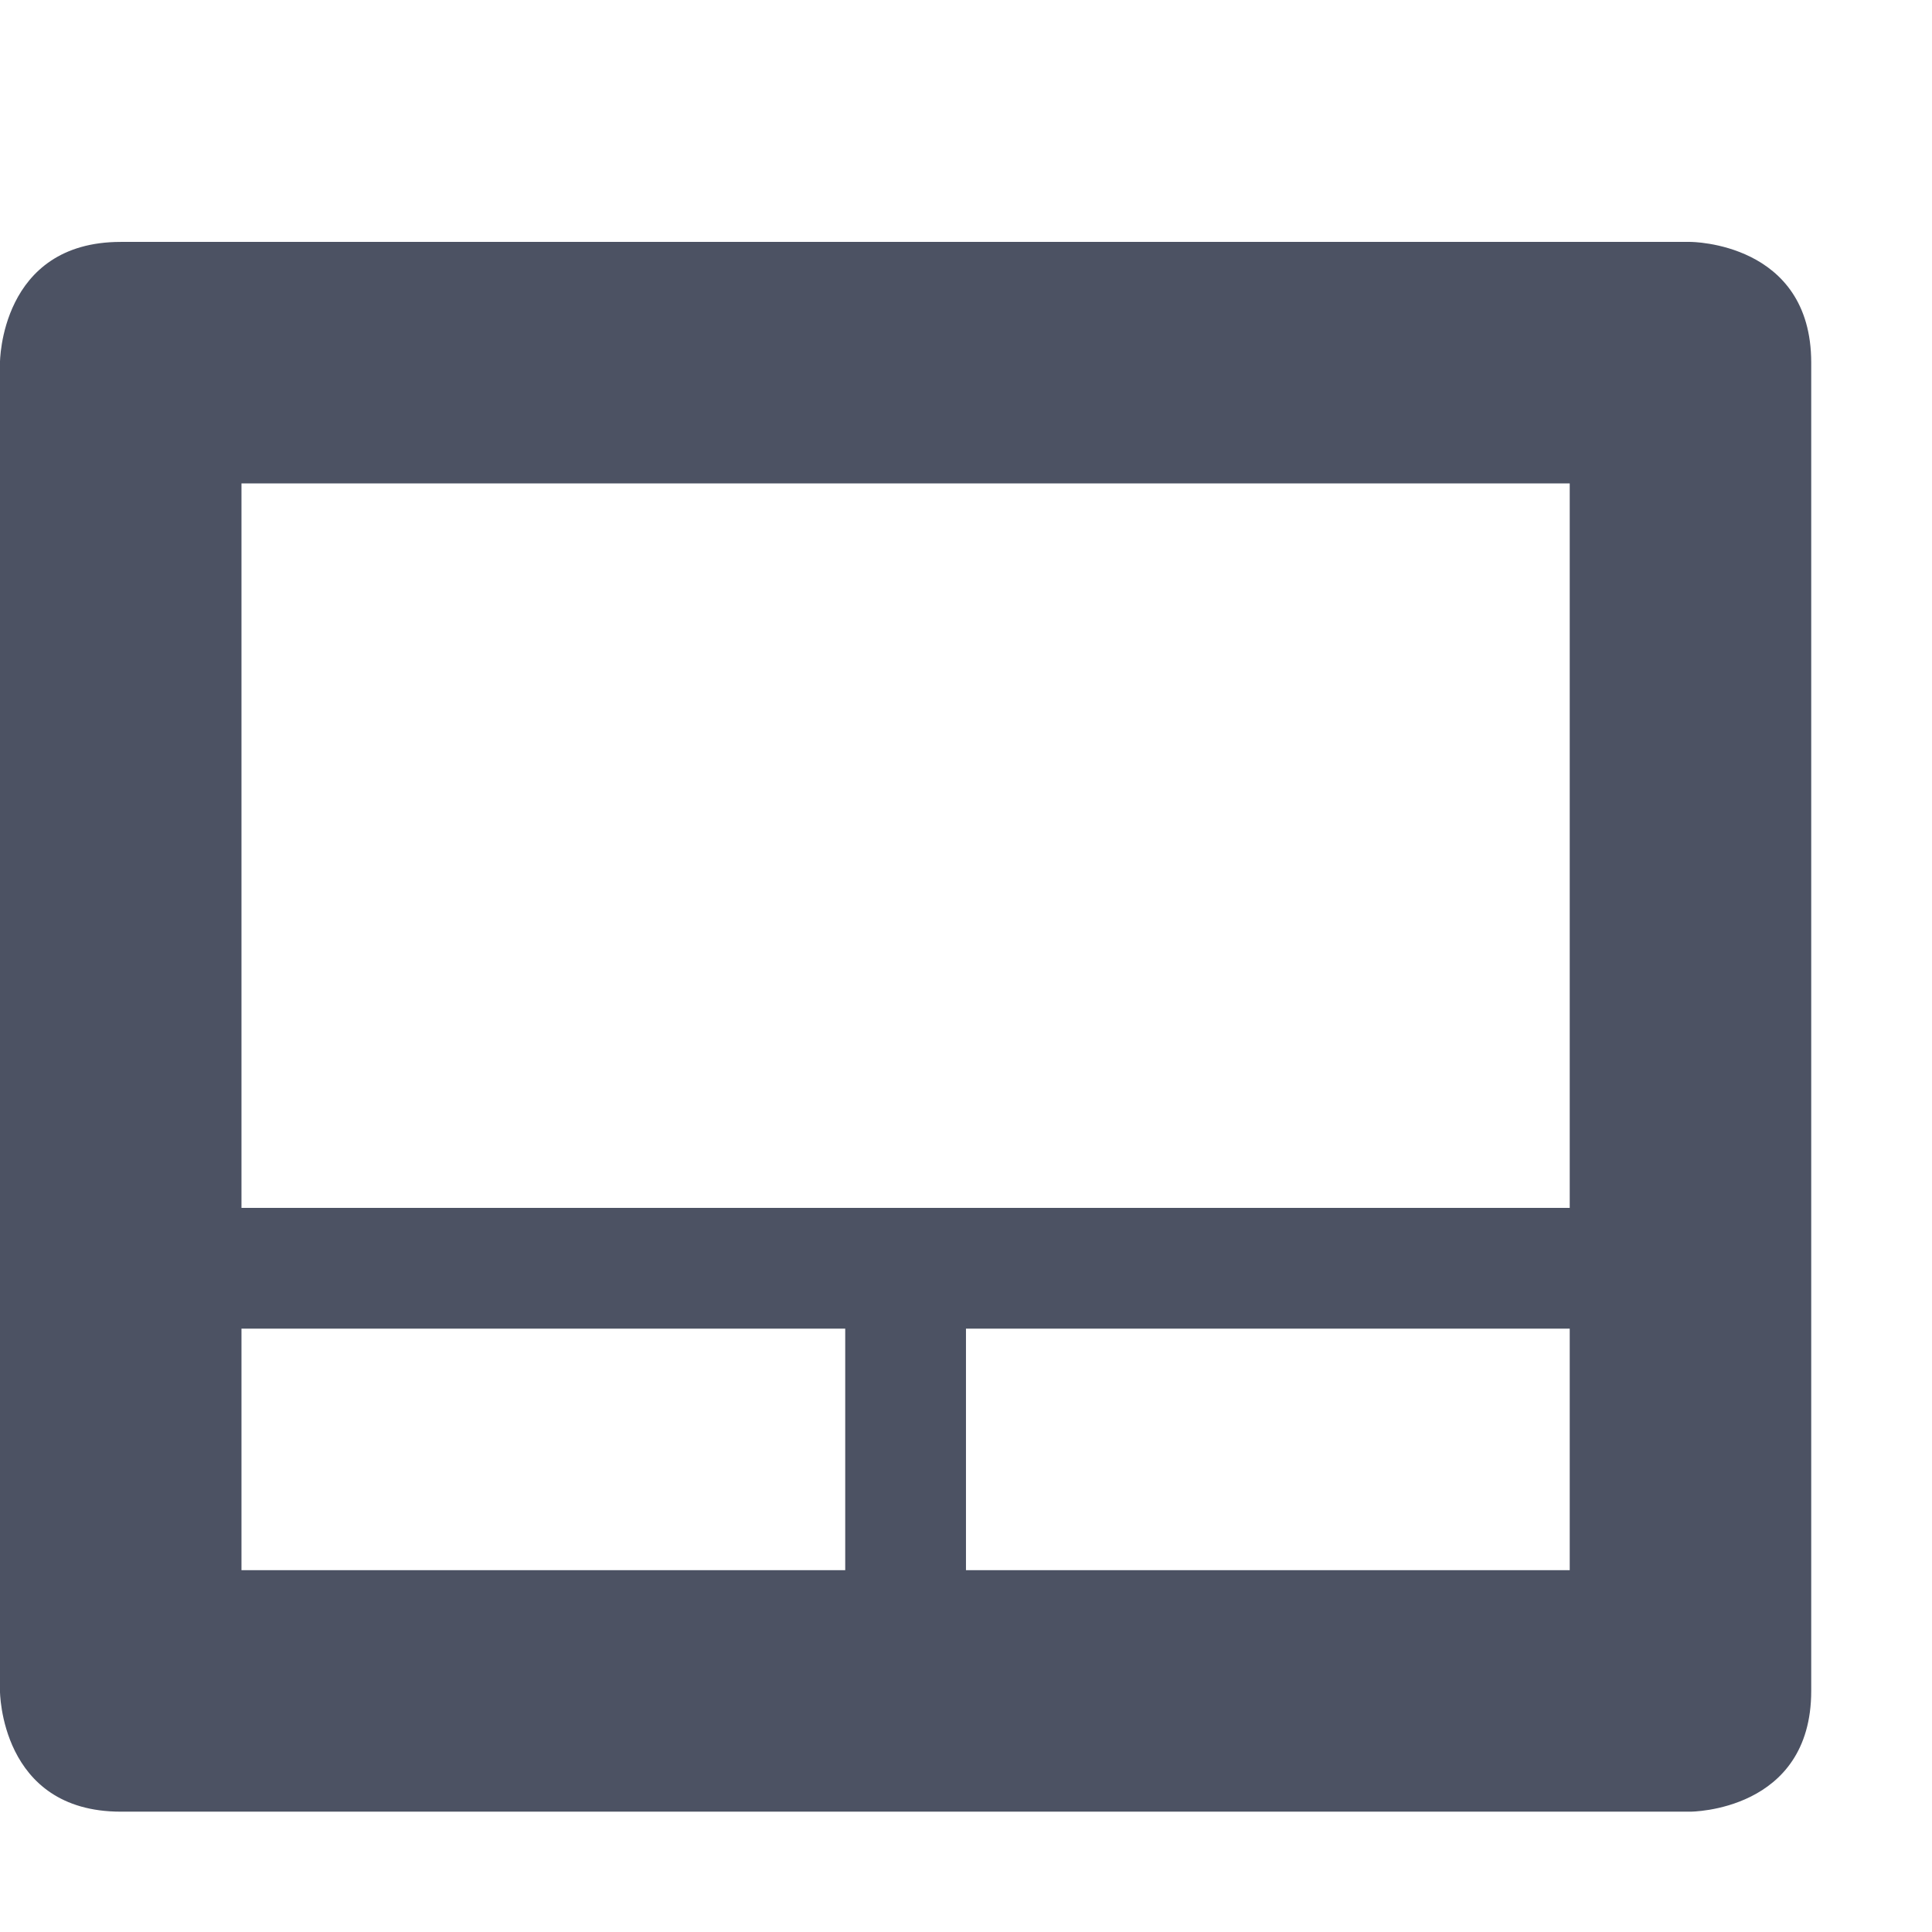
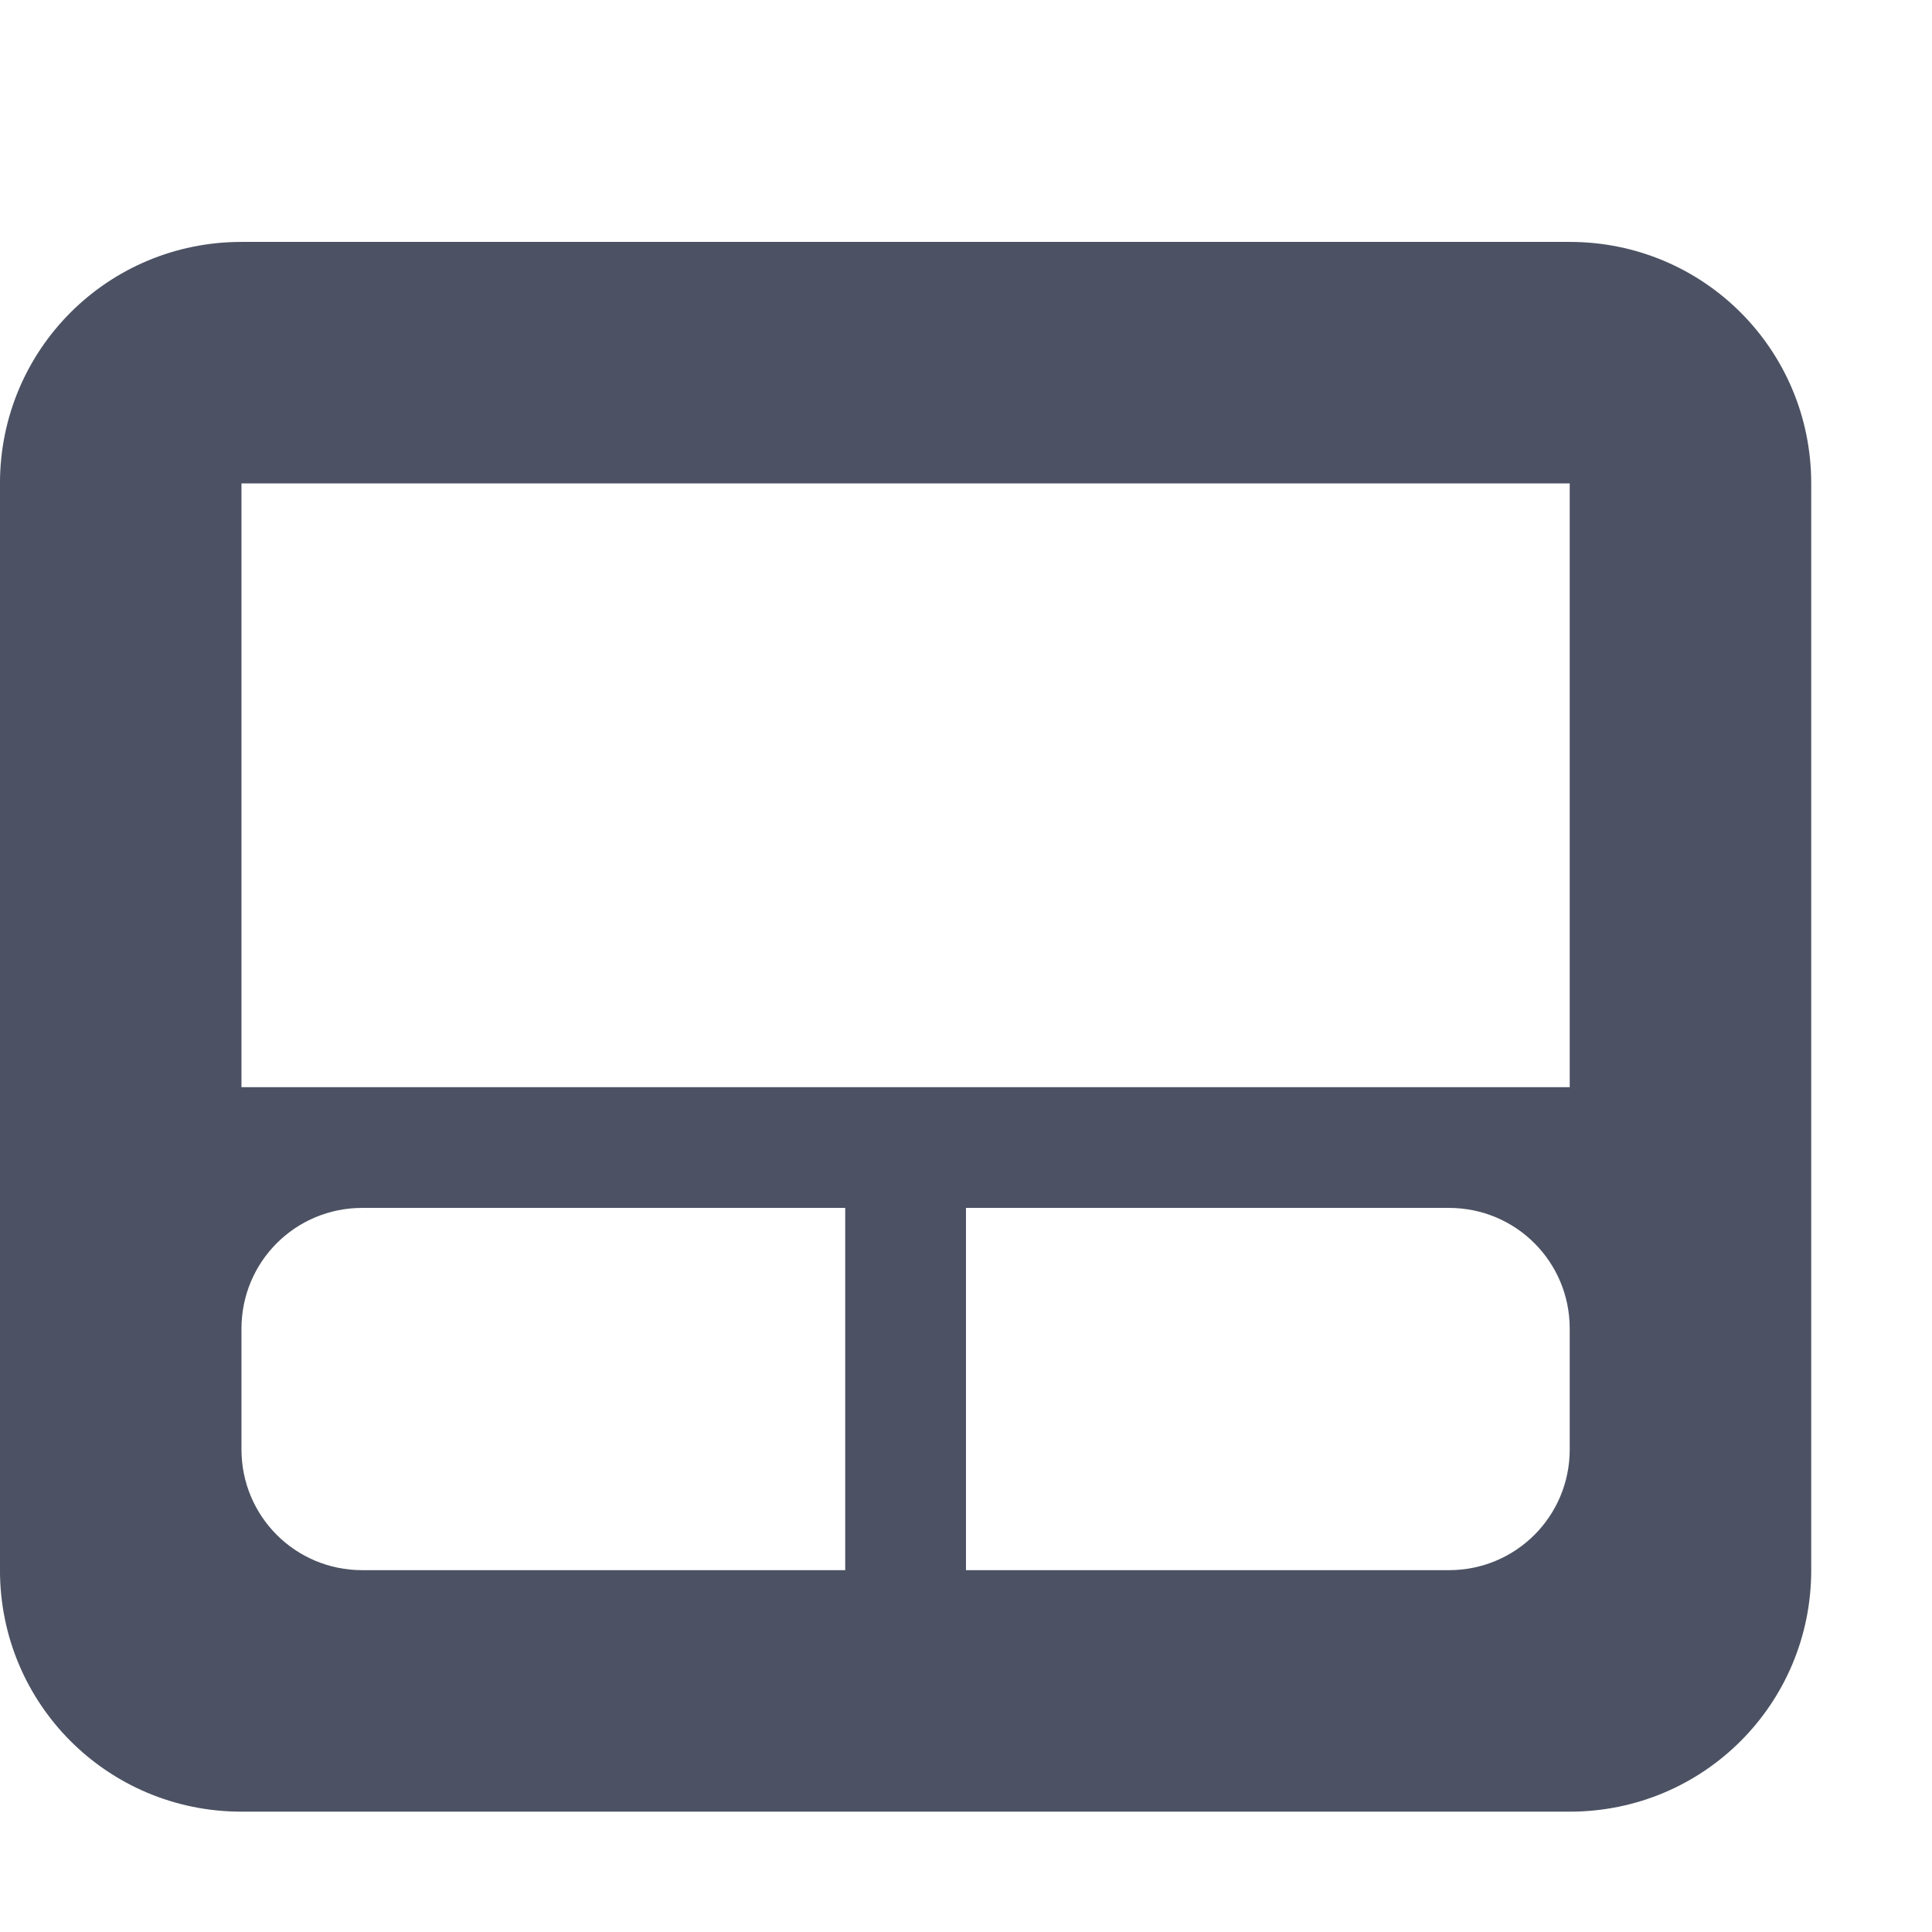
<svg xmlns="http://www.w3.org/2000/svg" xmlns:ns1="http://www.openswatchbook.org/uri/2009/osb" height="16" id="svg7384" style="enable-background:new" version="1.1" width="16">
  <defs id="defs7386">
    <linearGradient id="linearGradient6882" ns1:paint="solid">
      <stop id="stop6884" offset="0" style="stop-color:#555555;stop-opacity:1;" />
    </linearGradient>
    <linearGradient id="linearGradient5606" ns1:paint="solid">
      <stop id="stop5608" offset="0" style="stop-color:#000000;stop-opacity:1;" />
    </linearGradient>
    <filter id="filter7554" style="color-interpolation-filters:sRGB">
      <feBlend id="feBlend7556" in2="BackgroundImage" mode="darken" />
    </filter>
  </defs>
  <g id="layer9" style="display:inline" transform="translate(-465.0002,235.0034)" />
  <g id="layer10" style="display:inline;filter:url(#filter7554)" transform="translate(-465.0002,235.0034)">
-     <path d="m 466,-233 c -1,0 -1,1 -1,1 v 11 c 0,0 0,1 1,1 h 13 c 0,0 1,0 1,-1 v -11 c 0,-1 -1,-1 -1,-1 z m 1,2 h 11 v 6 h -11 z m 0,7 h 5 v 2 h -5 z m 6,0 h 5 v 2 h -5 z" id="path5073" style="fill:#4c5263;fill-opacity:1;stroke:none" />
+     <path d="m 467,-233 c -1.108,0 -2,0.892 -2,2 v 9 c 0,1.108 0.892,2 2,2 h 8 3 c 1.108,0 2,-0.892 2,-2 v -9 c 0,-1.108 -0.892,-2 -2,-2 z m 0,2 h 11 v 5 h -11 z m 1,6 h 4 v 3 h -4 c -0.554,0 -1,-0.446 -1,-1 v -1 c 0,-0.554 0.446,-1 1,-1 z m 5,0 h 4 c 0.554,0 1,0.446 1,1 v 1 c 0,0.554 -0.446,1 -1,1 h -2 -2 z" id="path7736-2" style="display:inline;opacity:1;fill:#4c5263;fill-opacity:1;stroke:none;enable-background:new" />
  </g>
  <g id="layer1" style="display:inline" transform="translate(-224,-381.9966)" />
  <g id="layer14" style="display:inline" transform="translate(-465.0002,235.0034)" />
  <g id="layer15" style="display:inline" transform="translate(-465.0002,235.0034)" />
  <g id="g71291" style="display:inline" transform="translate(-465.0002,235.0034)" />
  <g id="layer2" style="display:inline" transform="translate(-224,-231.9966)" />
  <g id="layer3" transform="translate(-224,-491.9966)" />
  <g id="layer12" style="display:inline" transform="translate(-465.0002,235.0034)" />
</svg>
